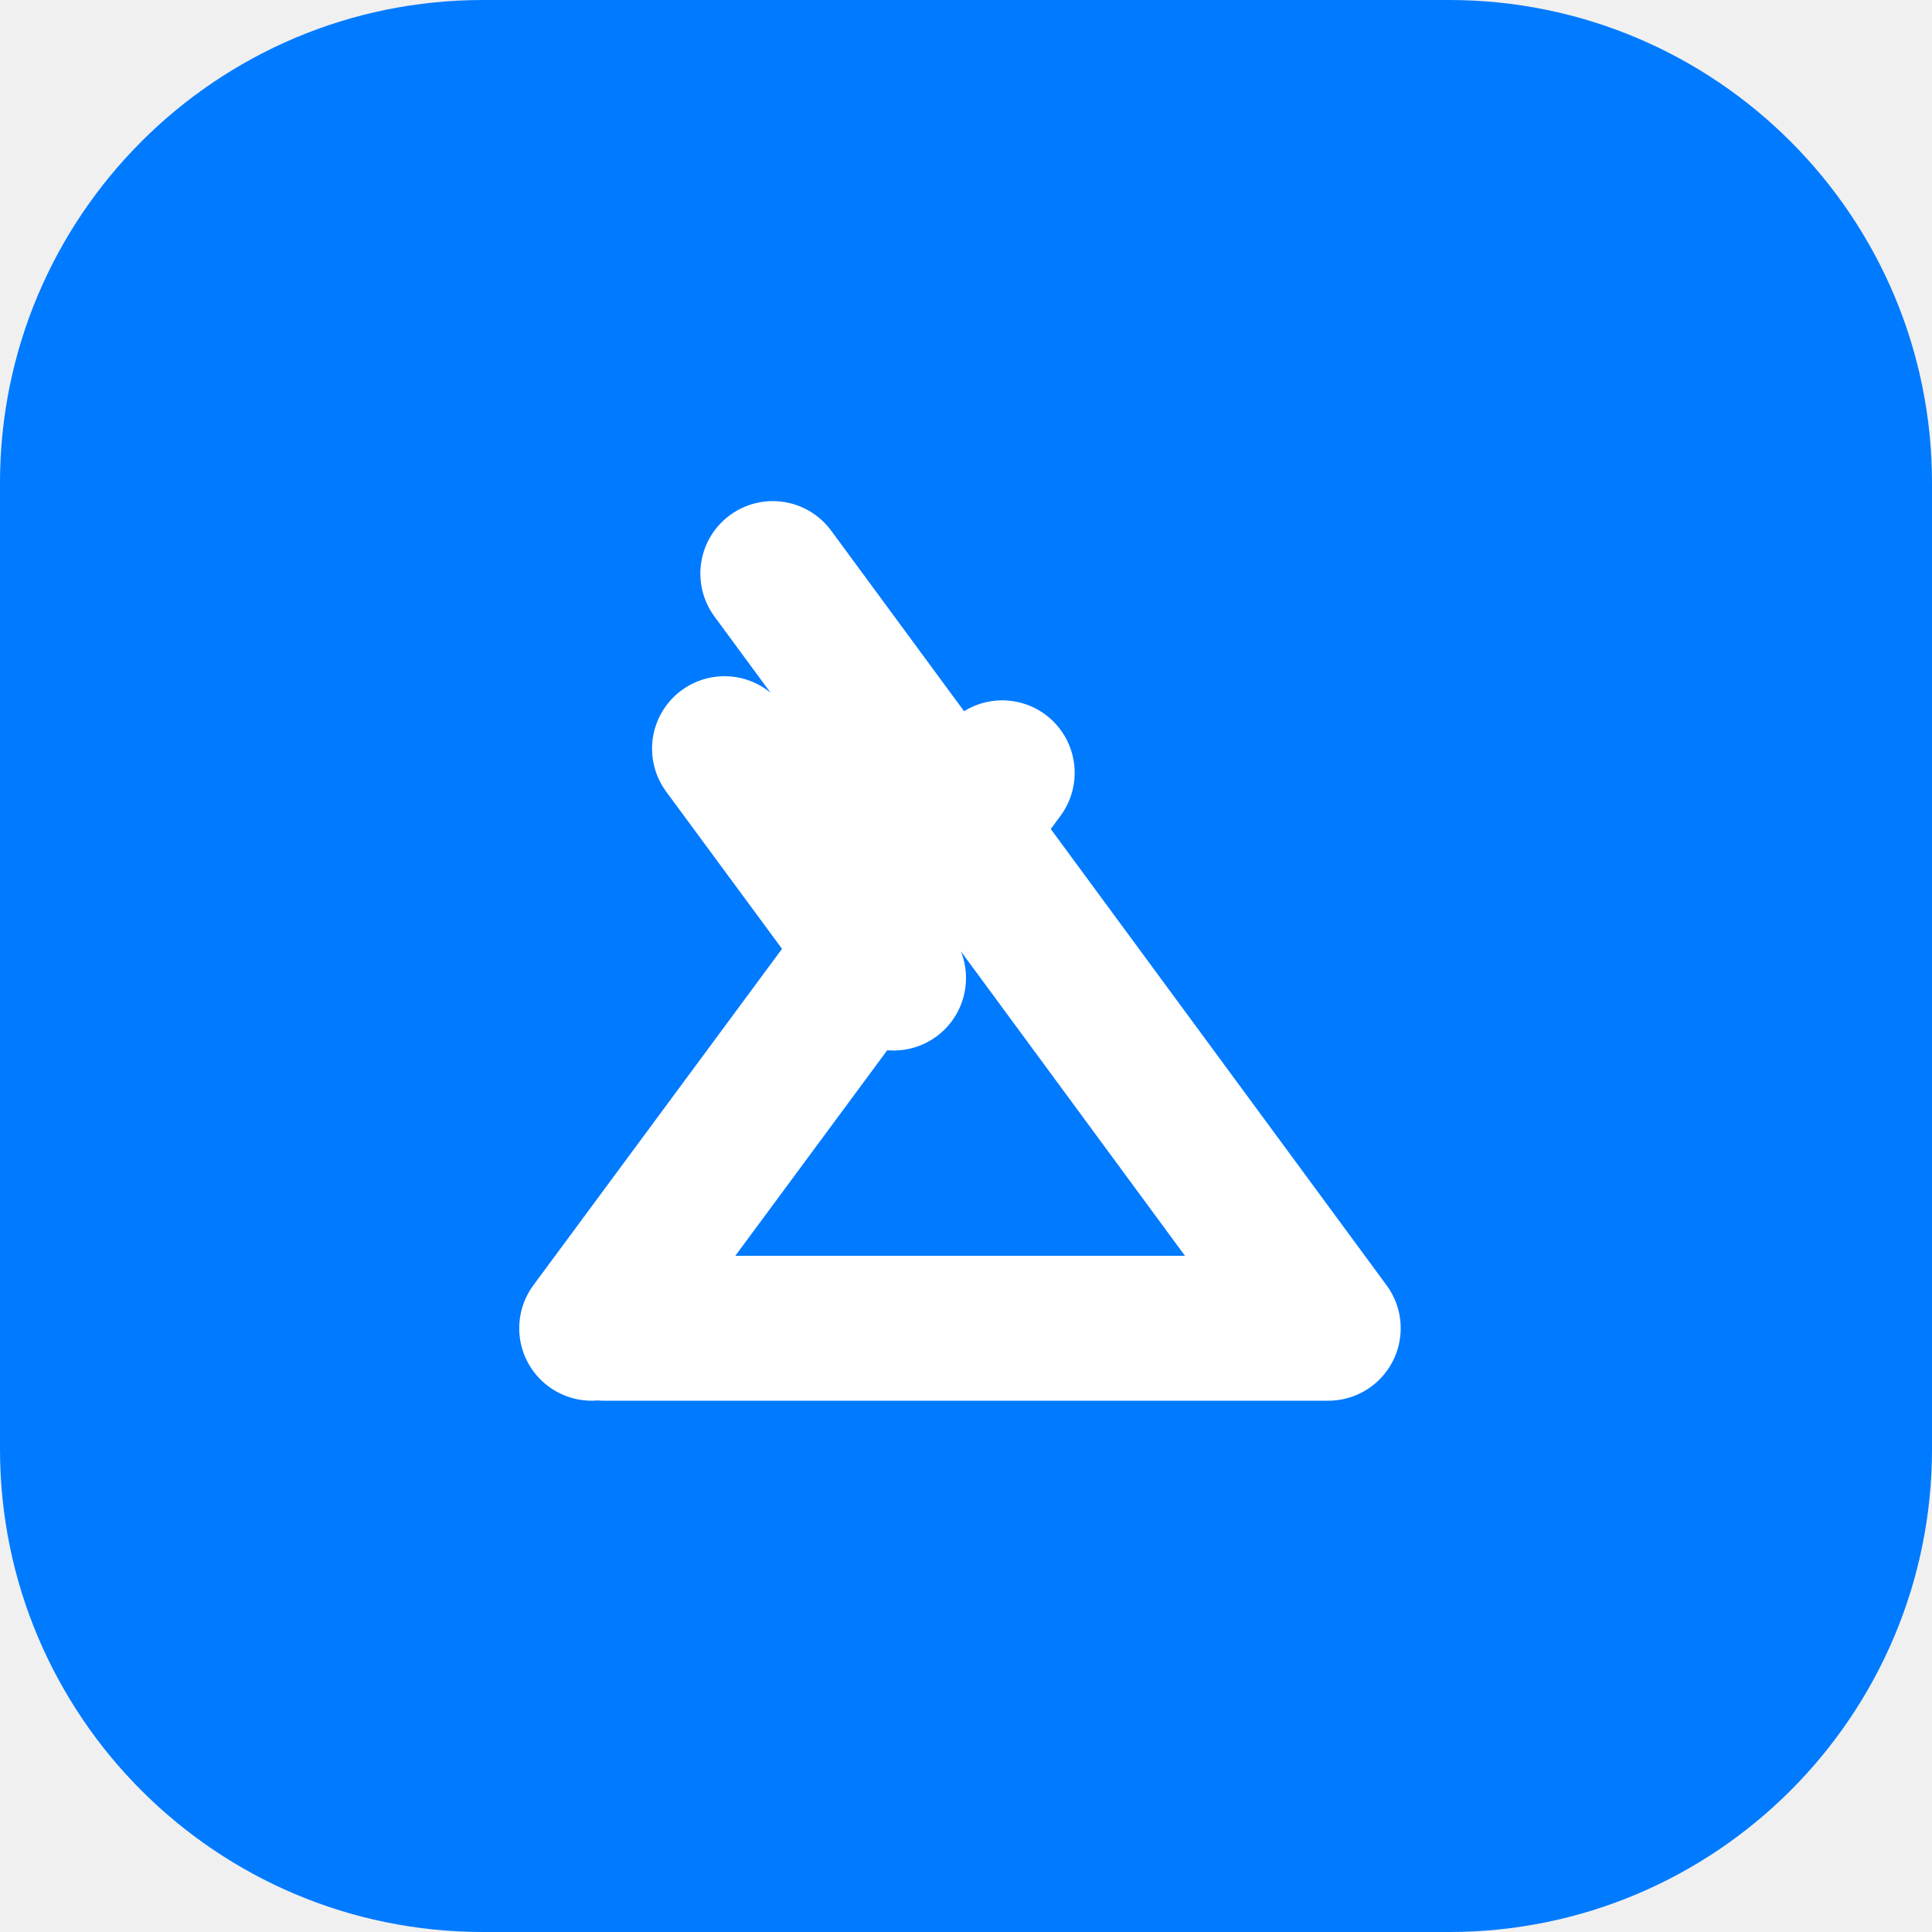
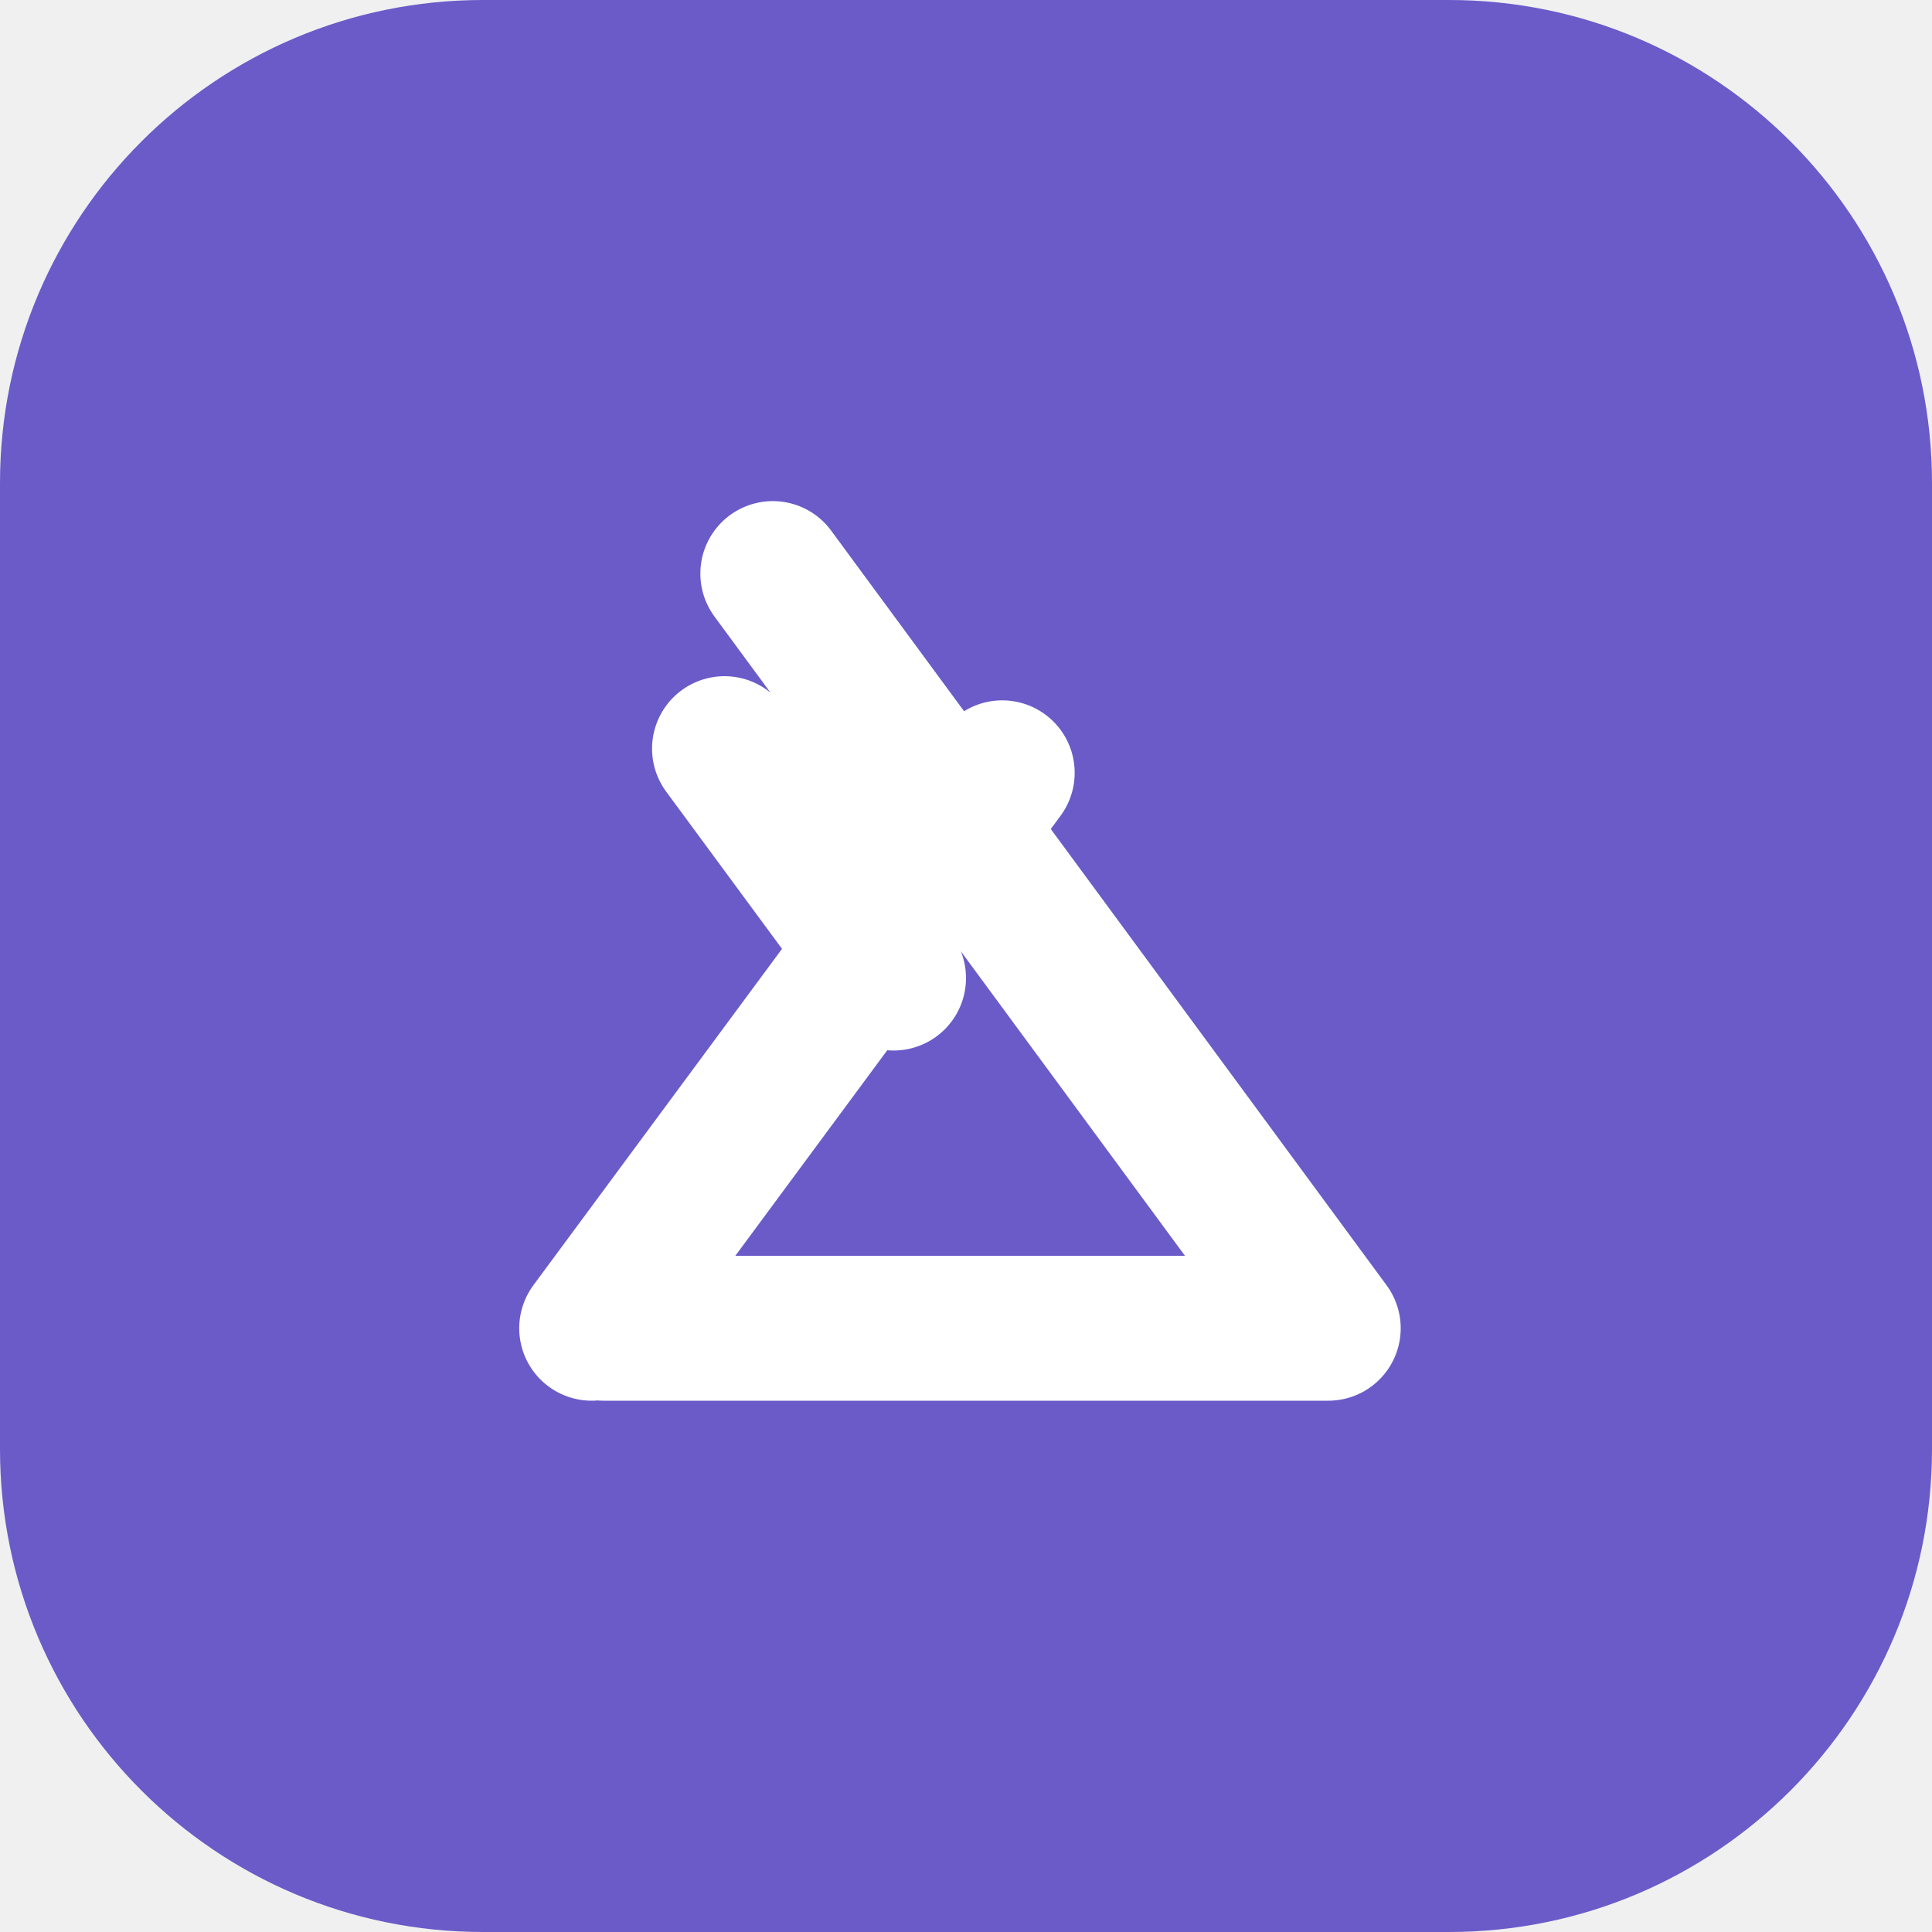
<svg xmlns="http://www.w3.org/2000/svg" viewBox="0 0 32 32" fill="none">
-   <rect width="32" height="32" rx="8" fill="#007AFF" />
+   <rect width="32" height="32" rx="8" fill="#6A5BC9" />
  <path d="M10 22h12M12.8 9.5L22 22M9.8 22l6.8-9.2M14.8 16.2L12 12.4" stroke="#fff" stroke-width="2.4" stroke-linecap="round" />
</svg>
